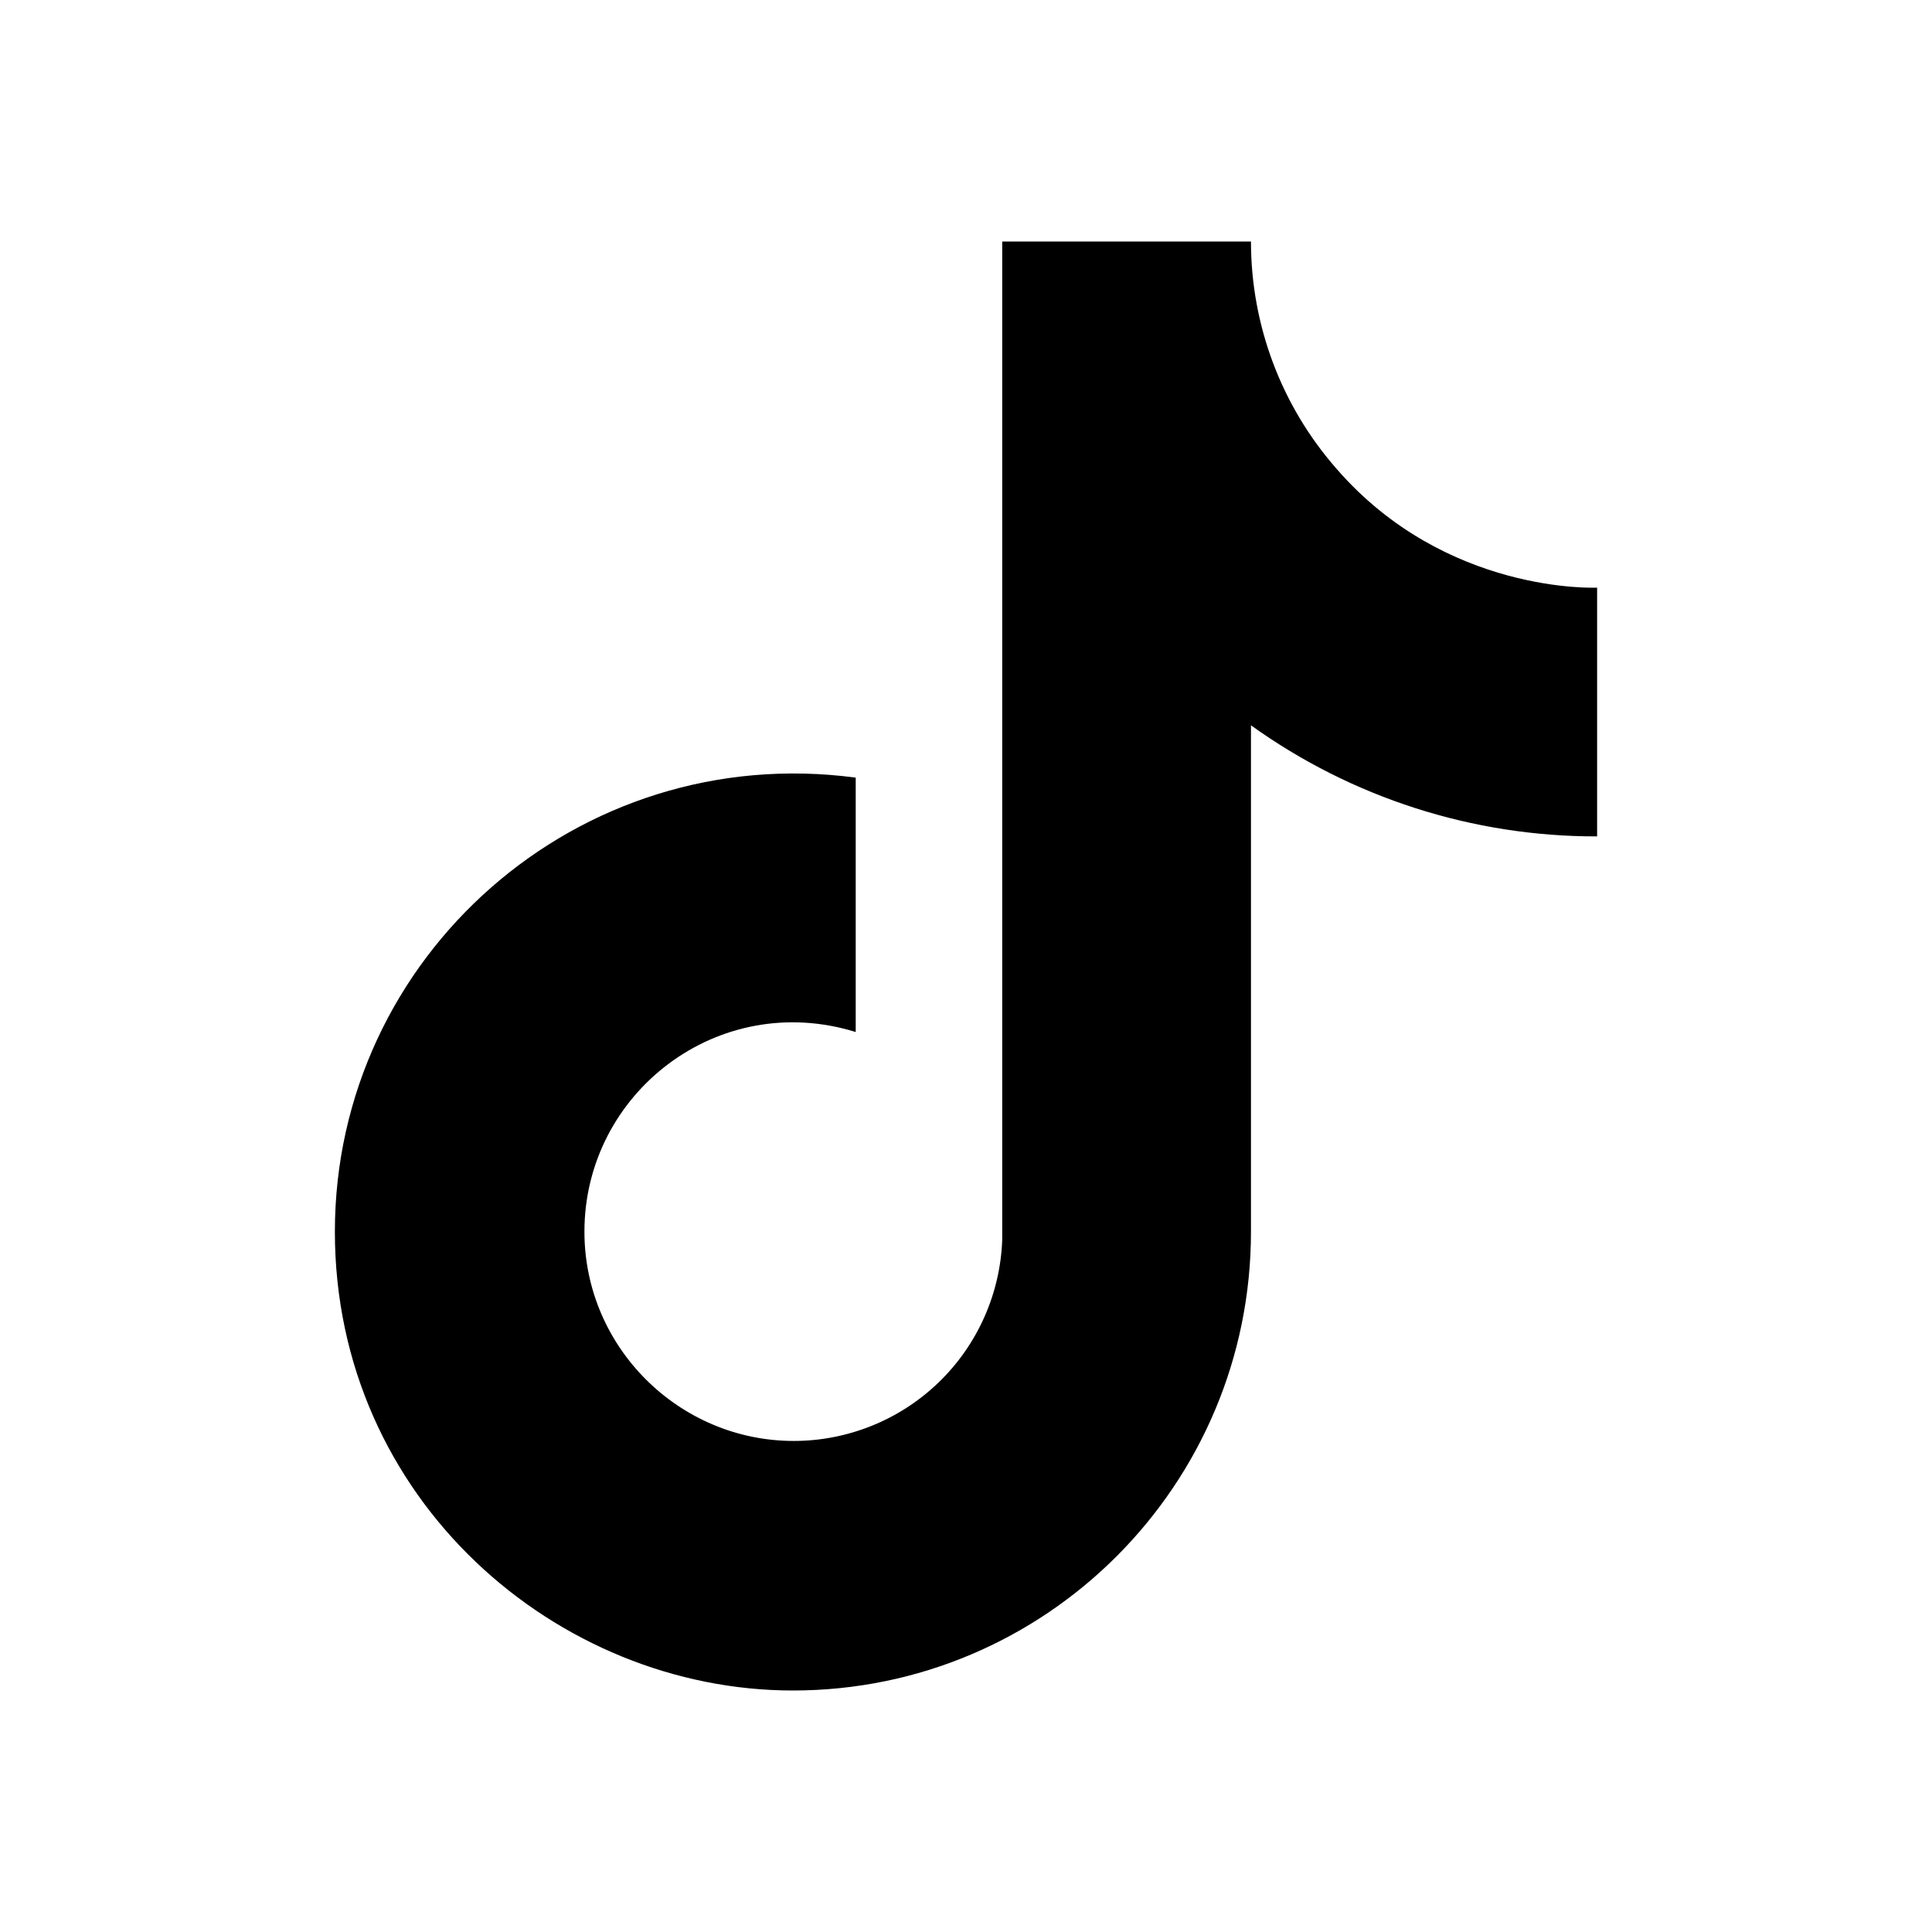
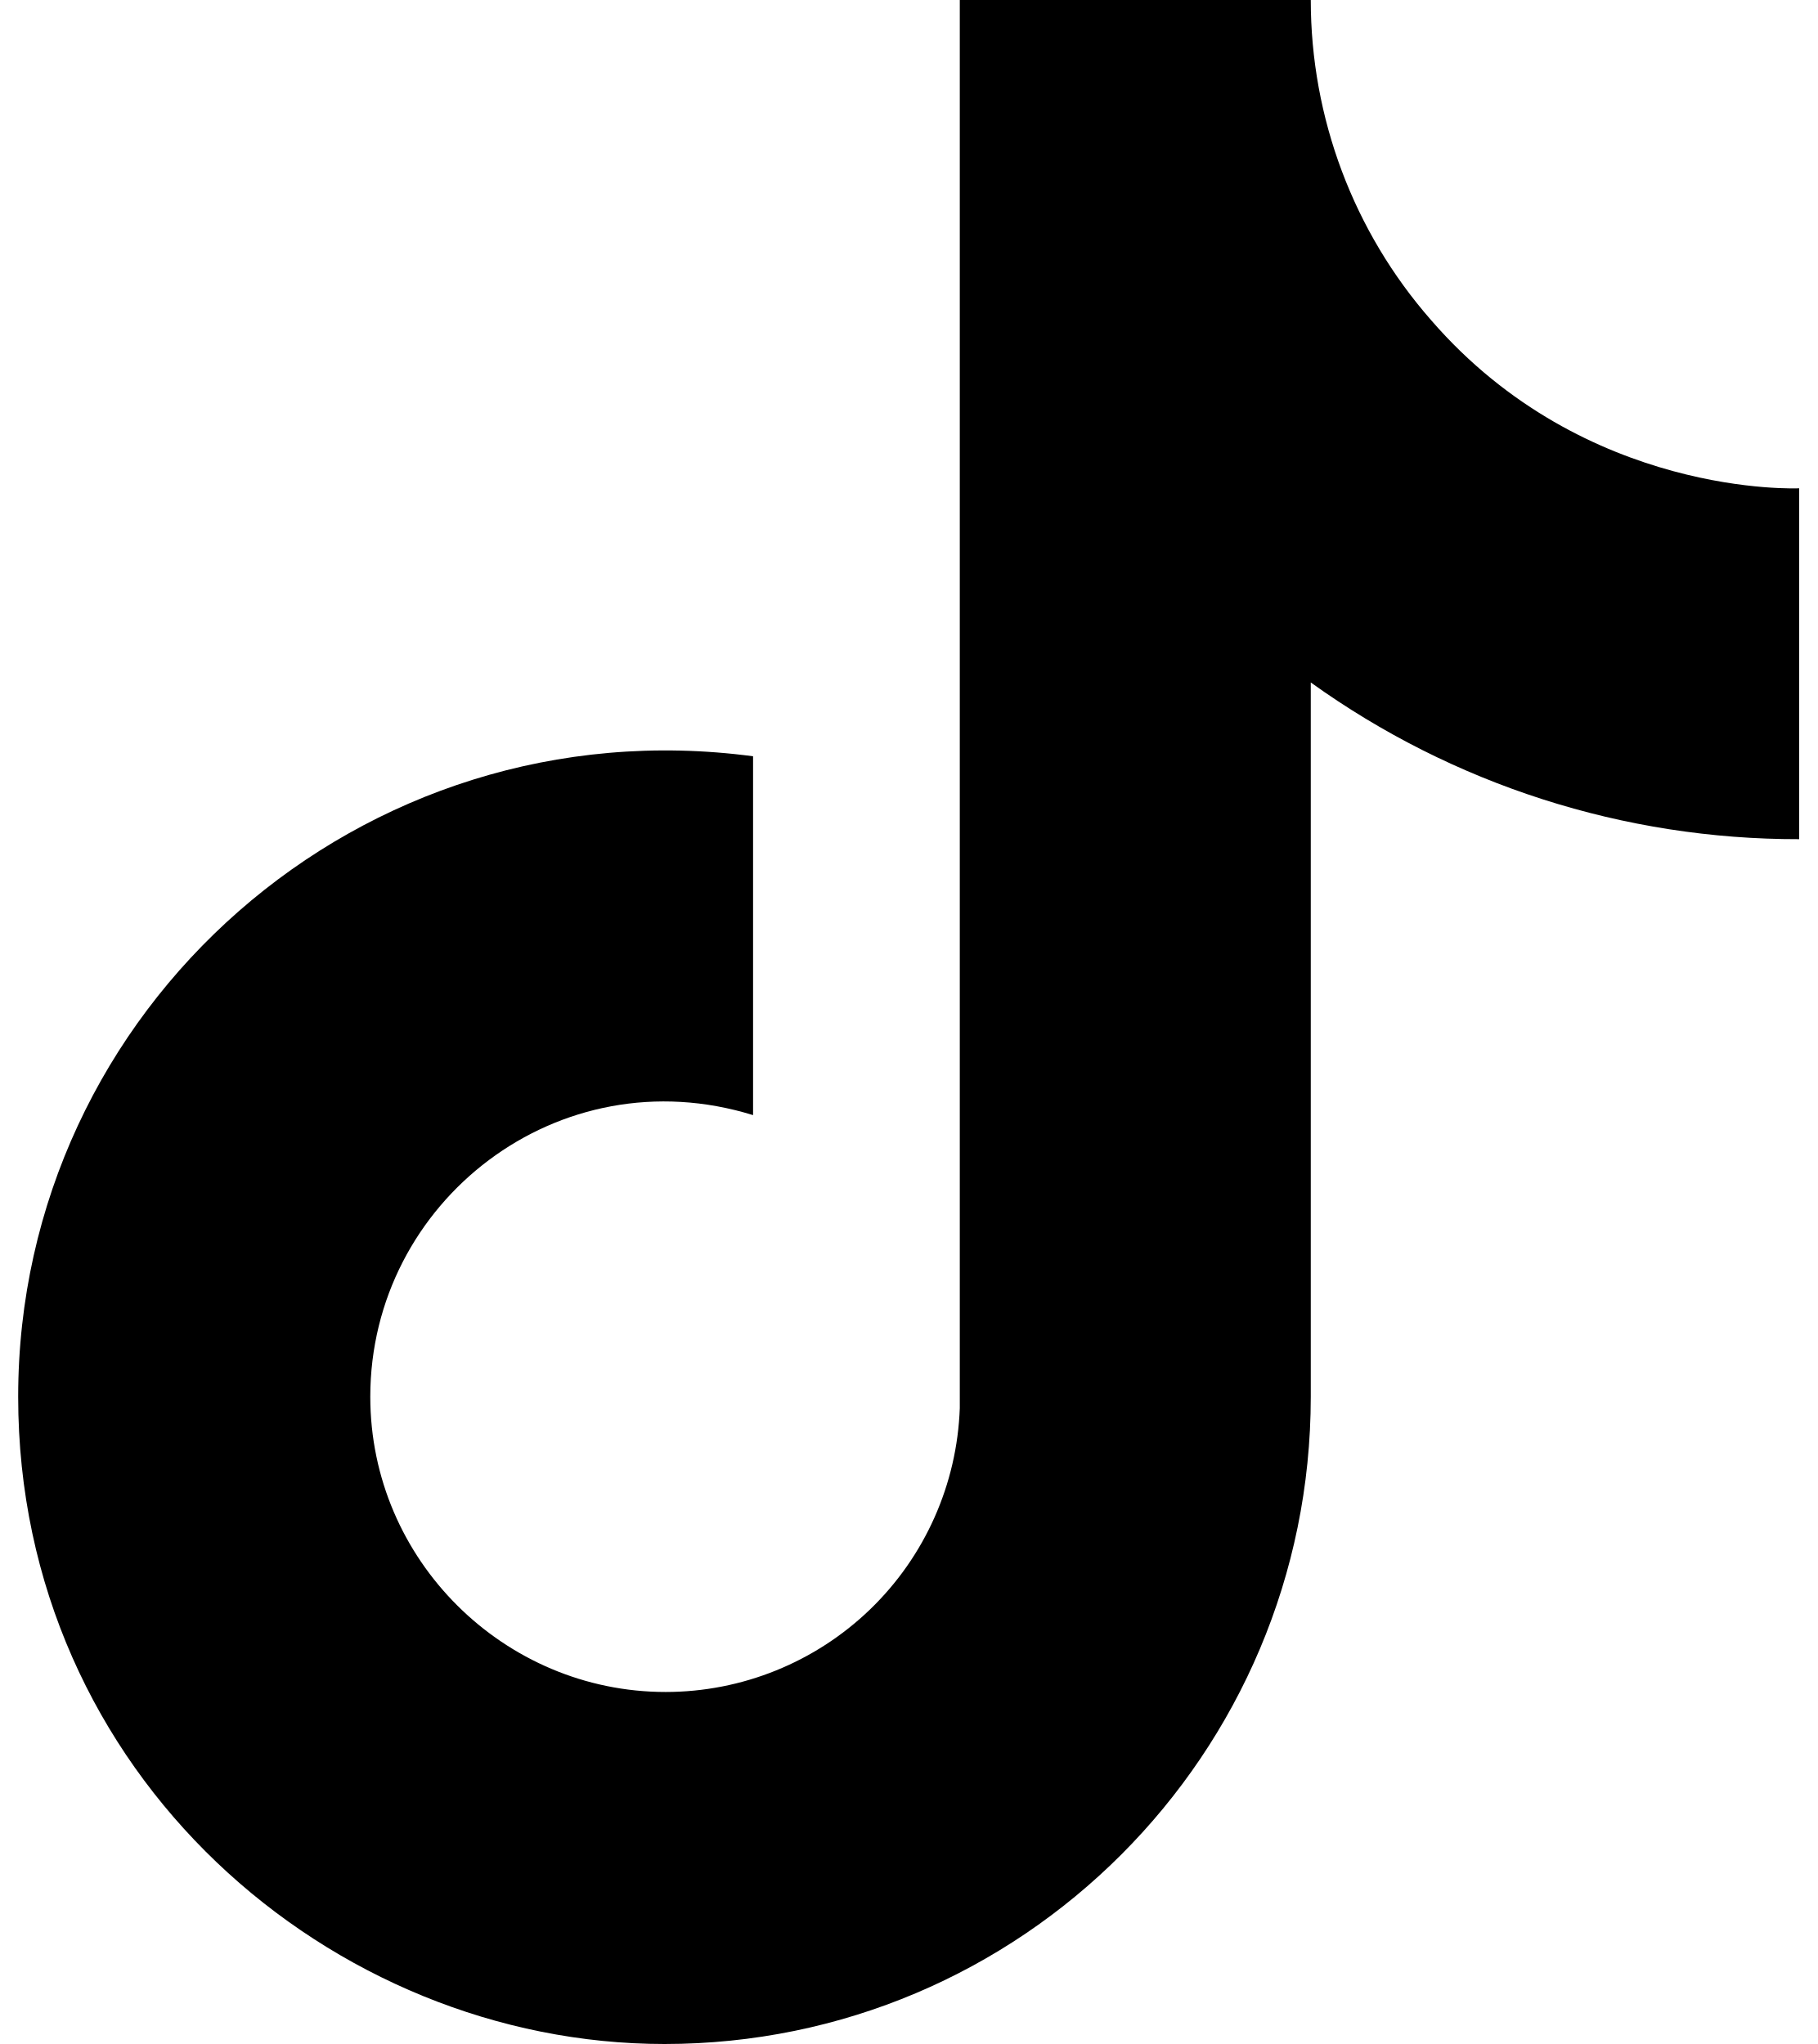
- <svg xmlns="http://www.w3.org/2000/svg" width="24" height="24" viewBox="0 0 24 24" fill="none">
-   <path d="M16.6 5.82C15.916 5.04 15.54 4.037 15.54 3H12.45V15.4C12.426 16.071 12.143 16.707 11.66 17.173C11.177 17.639 10.531 17.9 9.86 17.9C8.44 17.9 7.26 16.74 7.26 15.3C7.26 13.58 8.92 12.29 10.63 12.82V9.66C7.18 9.2 4.16 11.88 4.16 15.3C4.16 18.63 6.92 21 9.85 21C12.99 21 15.54 18.45 15.54 15.3V9.01C16.793 9.91 18.297 10.393 19.84 10.39V7.3C19.84 7.3 17.96 7.39 16.6 5.82Z" fill="black" />
+ <svg xmlns="http://www.w3.org/2000/svg" width="16" height="18" viewBox="0 0 16 18" fill="none">
+   <path d="M12.6 2.82C11.916 2.04 11.54 1.037 11.54 0H8.45V12.4C8.426 13.071 8.143 13.707 7.66 14.173C7.177 14.639 6.531 14.9 5.86 14.9C4.44 14.9 3.26 13.74 3.26 12.3C3.26 10.58 4.92 9.29 6.63 9.82V6.66C3.18 6.2 0.16 8.88 0.16 12.3C0.16 15.63 2.92 18 5.85 18C8.99 18 11.54 15.45 11.54 12.3V6.01C12.793 6.91 14.297 7.393 15.84 7.39V4.3C15.84 4.3 13.96 4.39 12.6 2.82Z" fill="black" />
</svg>
